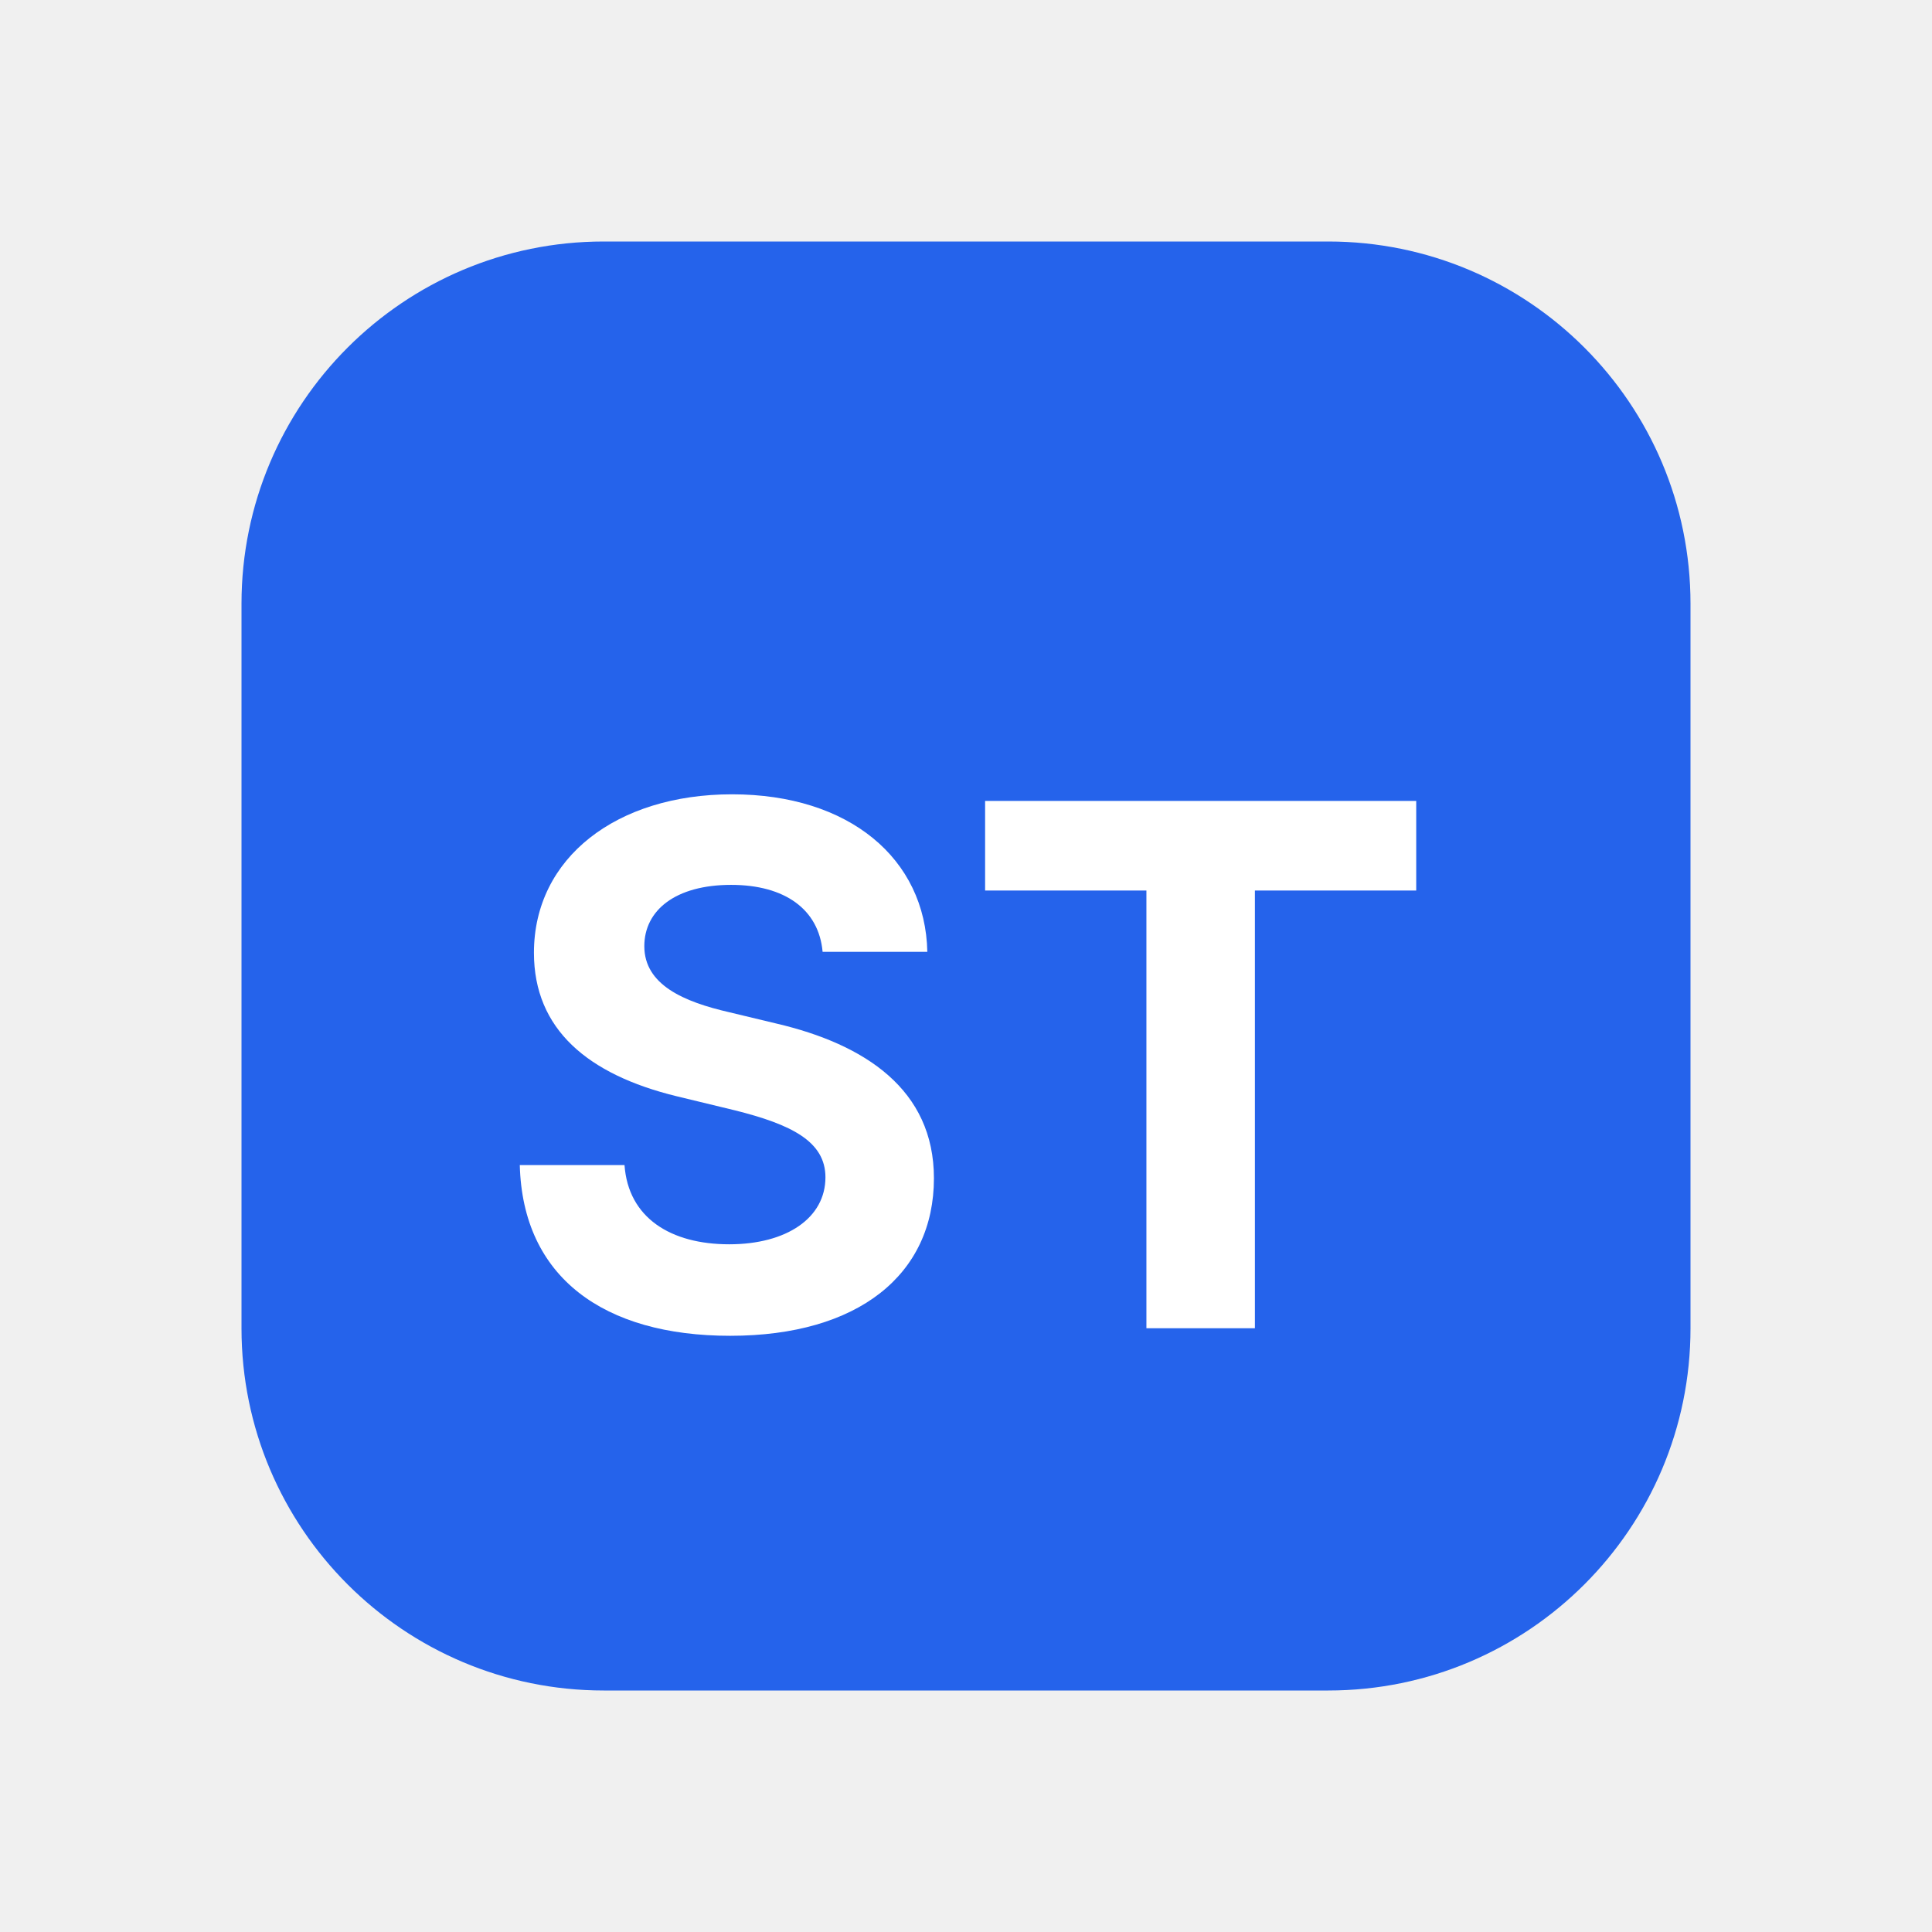
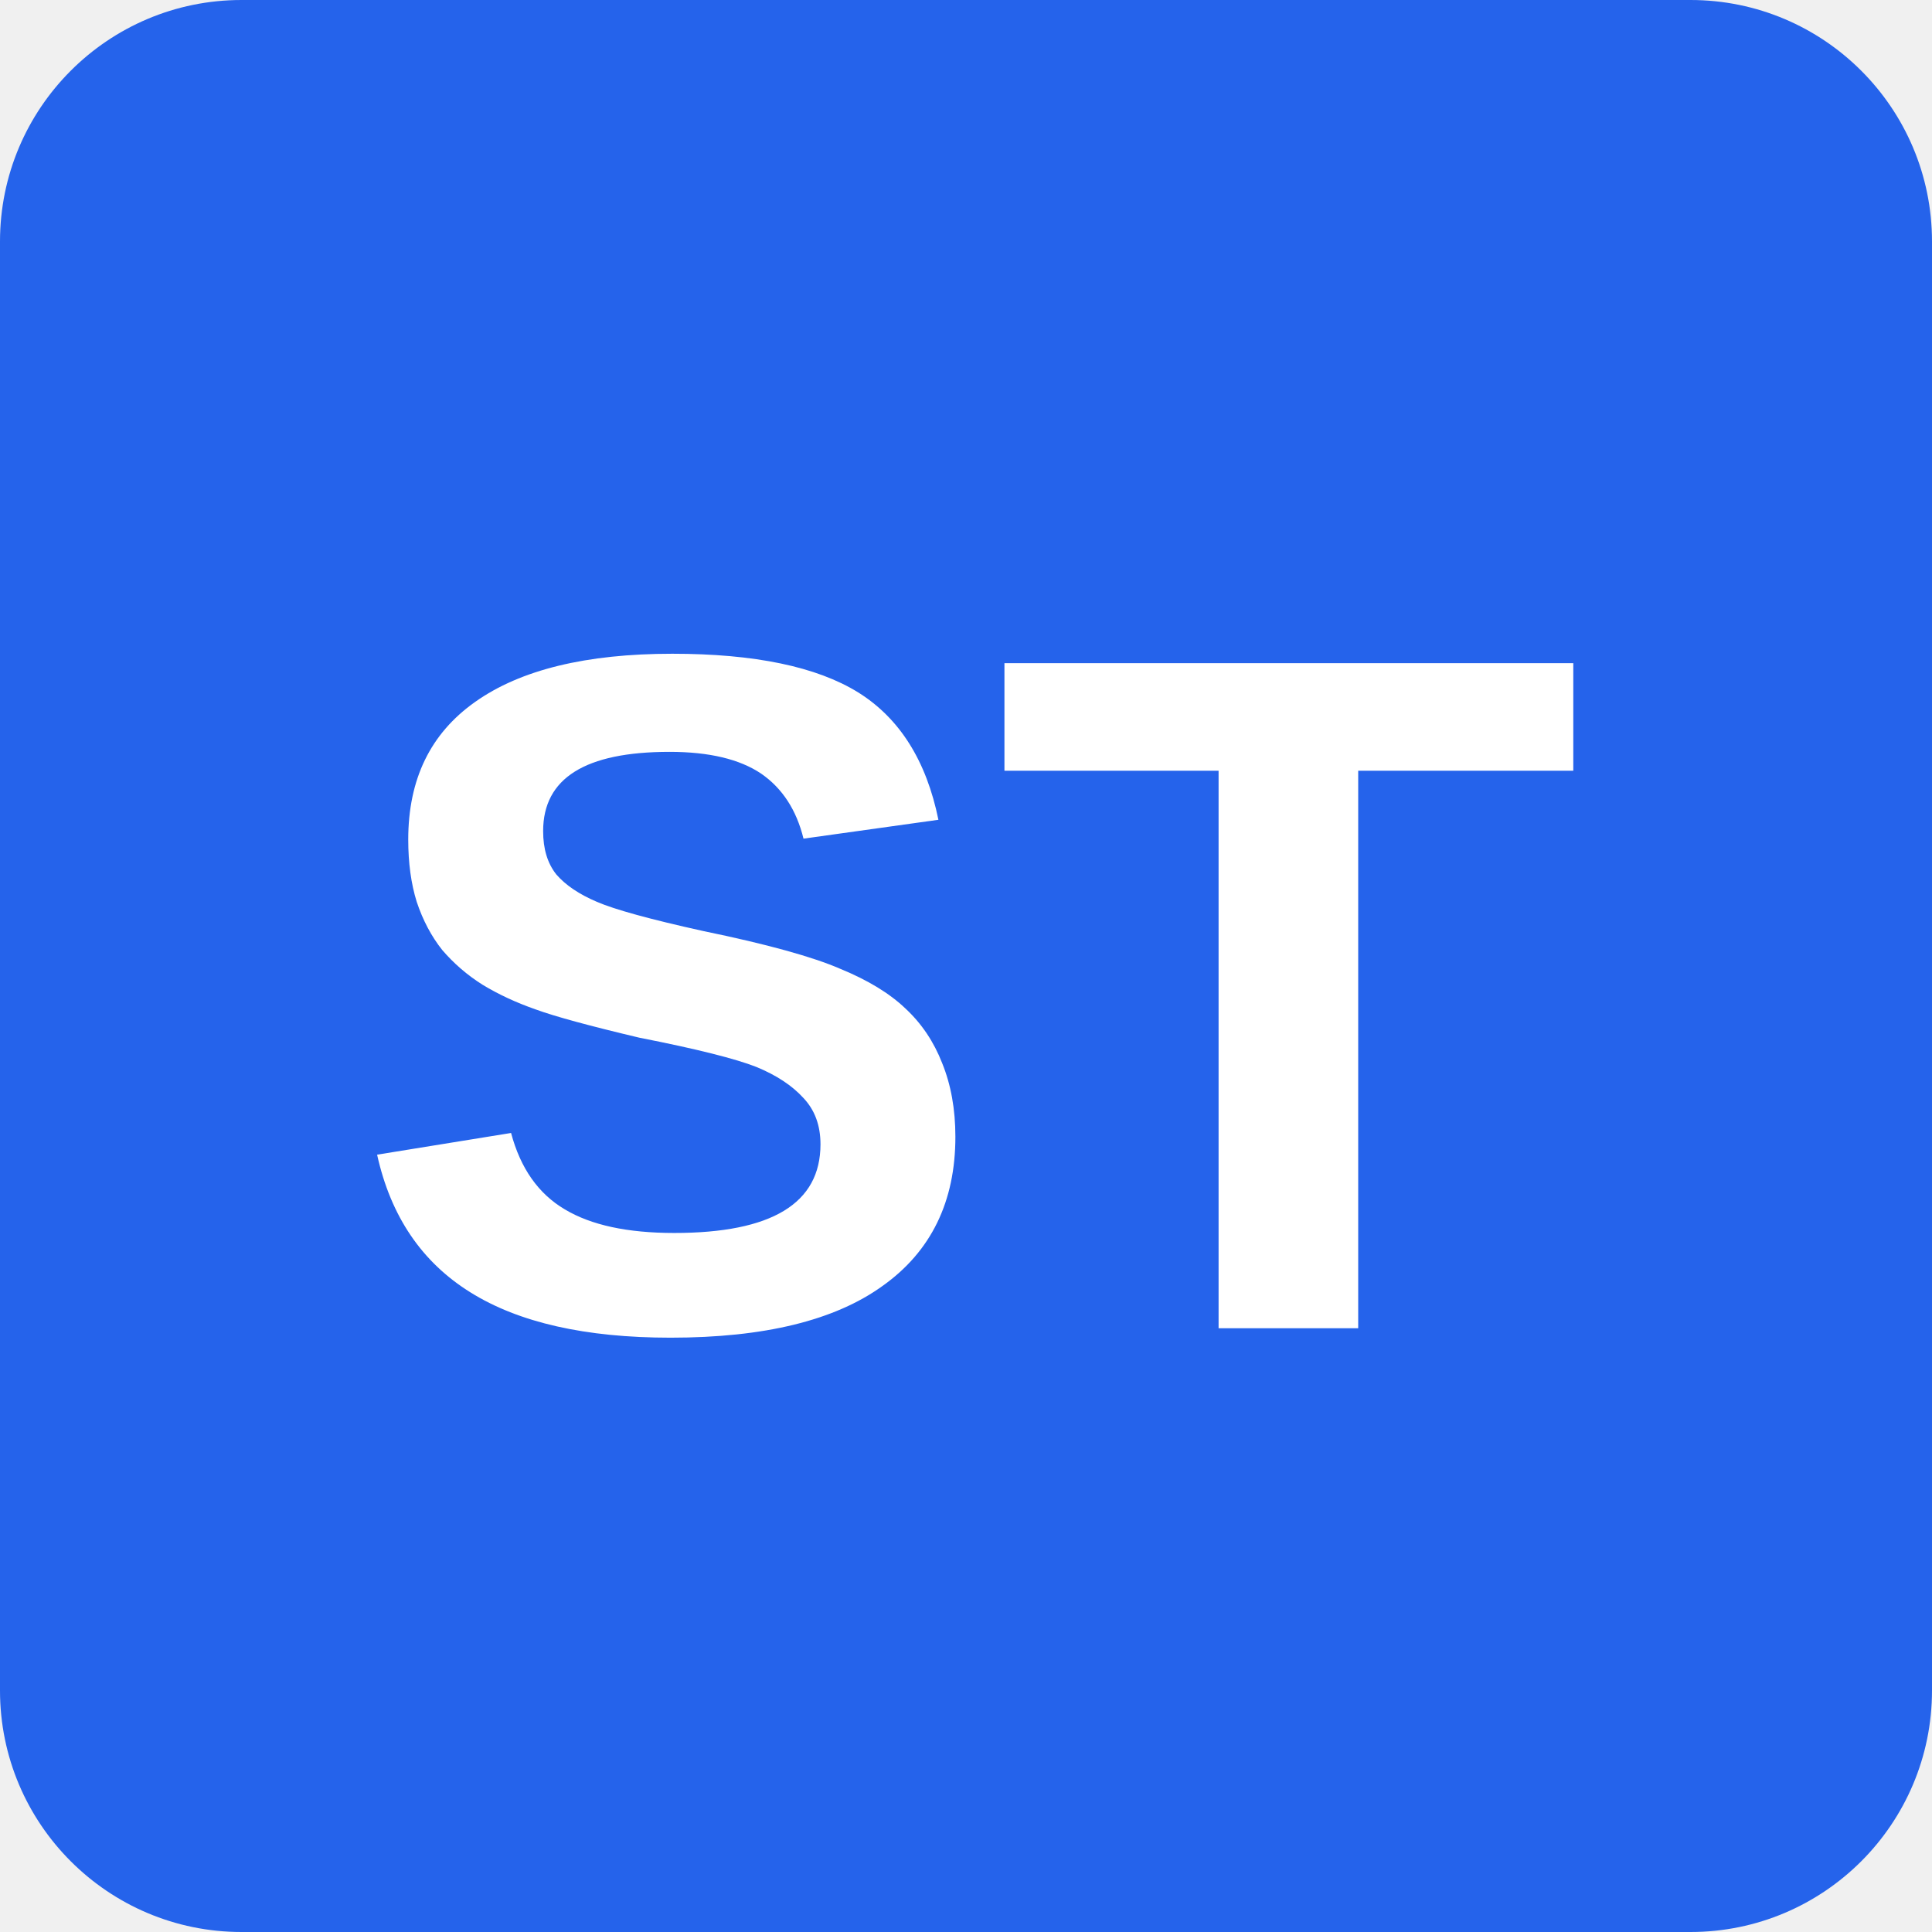
- <svg xmlns="http://www.w3.org/2000/svg" width="32" height="32" viewBox="0 0 32 32">
-   <rect x="4" y="4" width="24" height="24" rx="6" fill="#2563eb" />
-   <text x="16" y="22" font-family="Inter, sans-serif" font-size="12" font-weight="bold" fill="white" text-anchor="middle">ST</text>
+ <svg xmlns="http://www.w3.org/2000/svg" viewBox="0 0 32 32" width="32" height="32">
+   <rect width="32" height="32" fill="#2563eb" rx="4" />
+   <text x="16" y="22" font-family="Arial, sans-serif" font-size="16" font-weight="bold" text-anchor="middle" fill="white">ST</text>
</svg>
